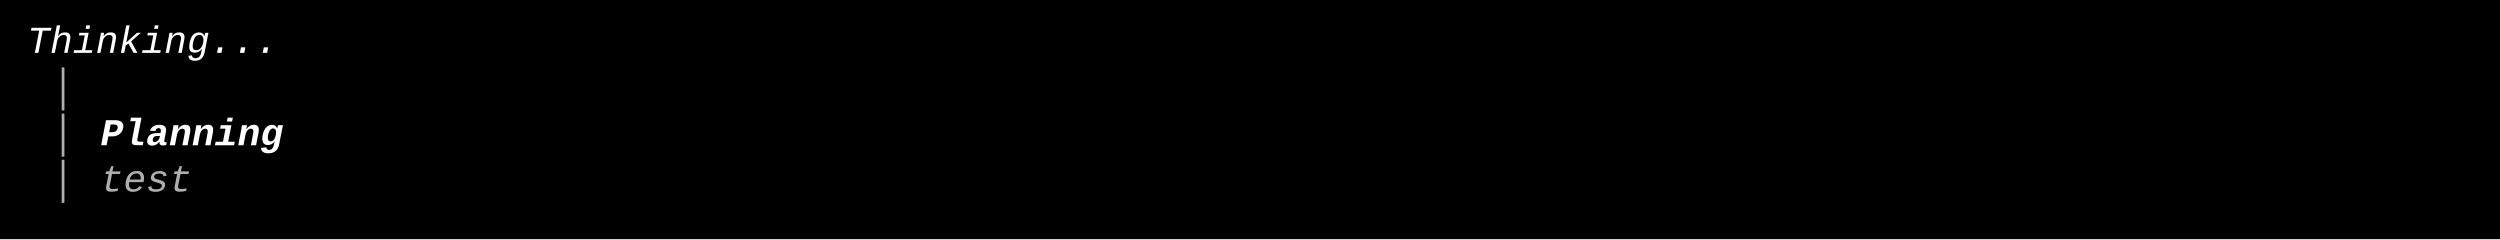
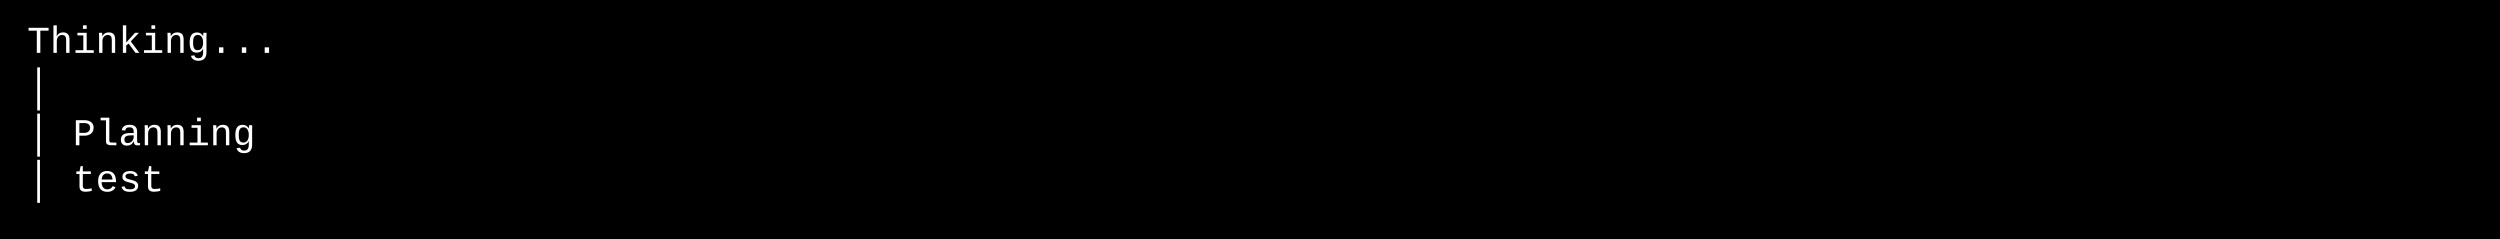
<svg xmlns="http://www.w3.org/2000/svg" width="920" height="88" viewBox="0 0 920 88">
  <style>
    text { font-family: Consolas, "Courier New", monospace; font-size: 14px; dominant-baseline: text-before-edge; white-space: pre; }
  </style>
  <rect width="920" height="88" fill="#000000" />
  <g transform="translate(10, 10)">
-     <text x="0" y="2" fill="#ffffff" textLength="117" lengthAdjust="spacingAndGlyphs" font-style="italic"> Thinking... </text>
-     <text x="9" y="19" fill="#afafaf" textLength="9" lengthAdjust="spacingAndGlyphs">│</text>
-     <text x="9" y="36" fill="#afafaf" textLength="9" lengthAdjust="spacingAndGlyphs">│</text>
-     <text x="27" y="36" fill="#ffffff" textLength="72" lengthAdjust="spacingAndGlyphs" font-weight="bold" font-style="italic">Planning</text>
-     <text x="9" y="53" fill="#afafaf" textLength="9" lengthAdjust="spacingAndGlyphs">│</text>
-     <text x="27" y="53" fill="#afafaf" textLength="36" lengthAdjust="spacingAndGlyphs" font-style="italic">test</text>
+     <text x="0" y="2" fill="#ffffff" textLength="900" lengthAdjust="spacingAndGlyphs"> Thinking...                                                                                        </text>
+     <text x="0" y="19" fill="#ffffff" textLength="900" lengthAdjust="spacingAndGlyphs"> │                                                                                                  </text>
+     <text x="0" y="36" fill="#ffffff" textLength="900" lengthAdjust="spacingAndGlyphs"> │ Planning                                                                                         </text>
+     <text x="0" y="53" fill="#ffffff" textLength="900" lengthAdjust="spacingAndGlyphs"> │ test                                                                                             </text>
  </g>
</svg>
